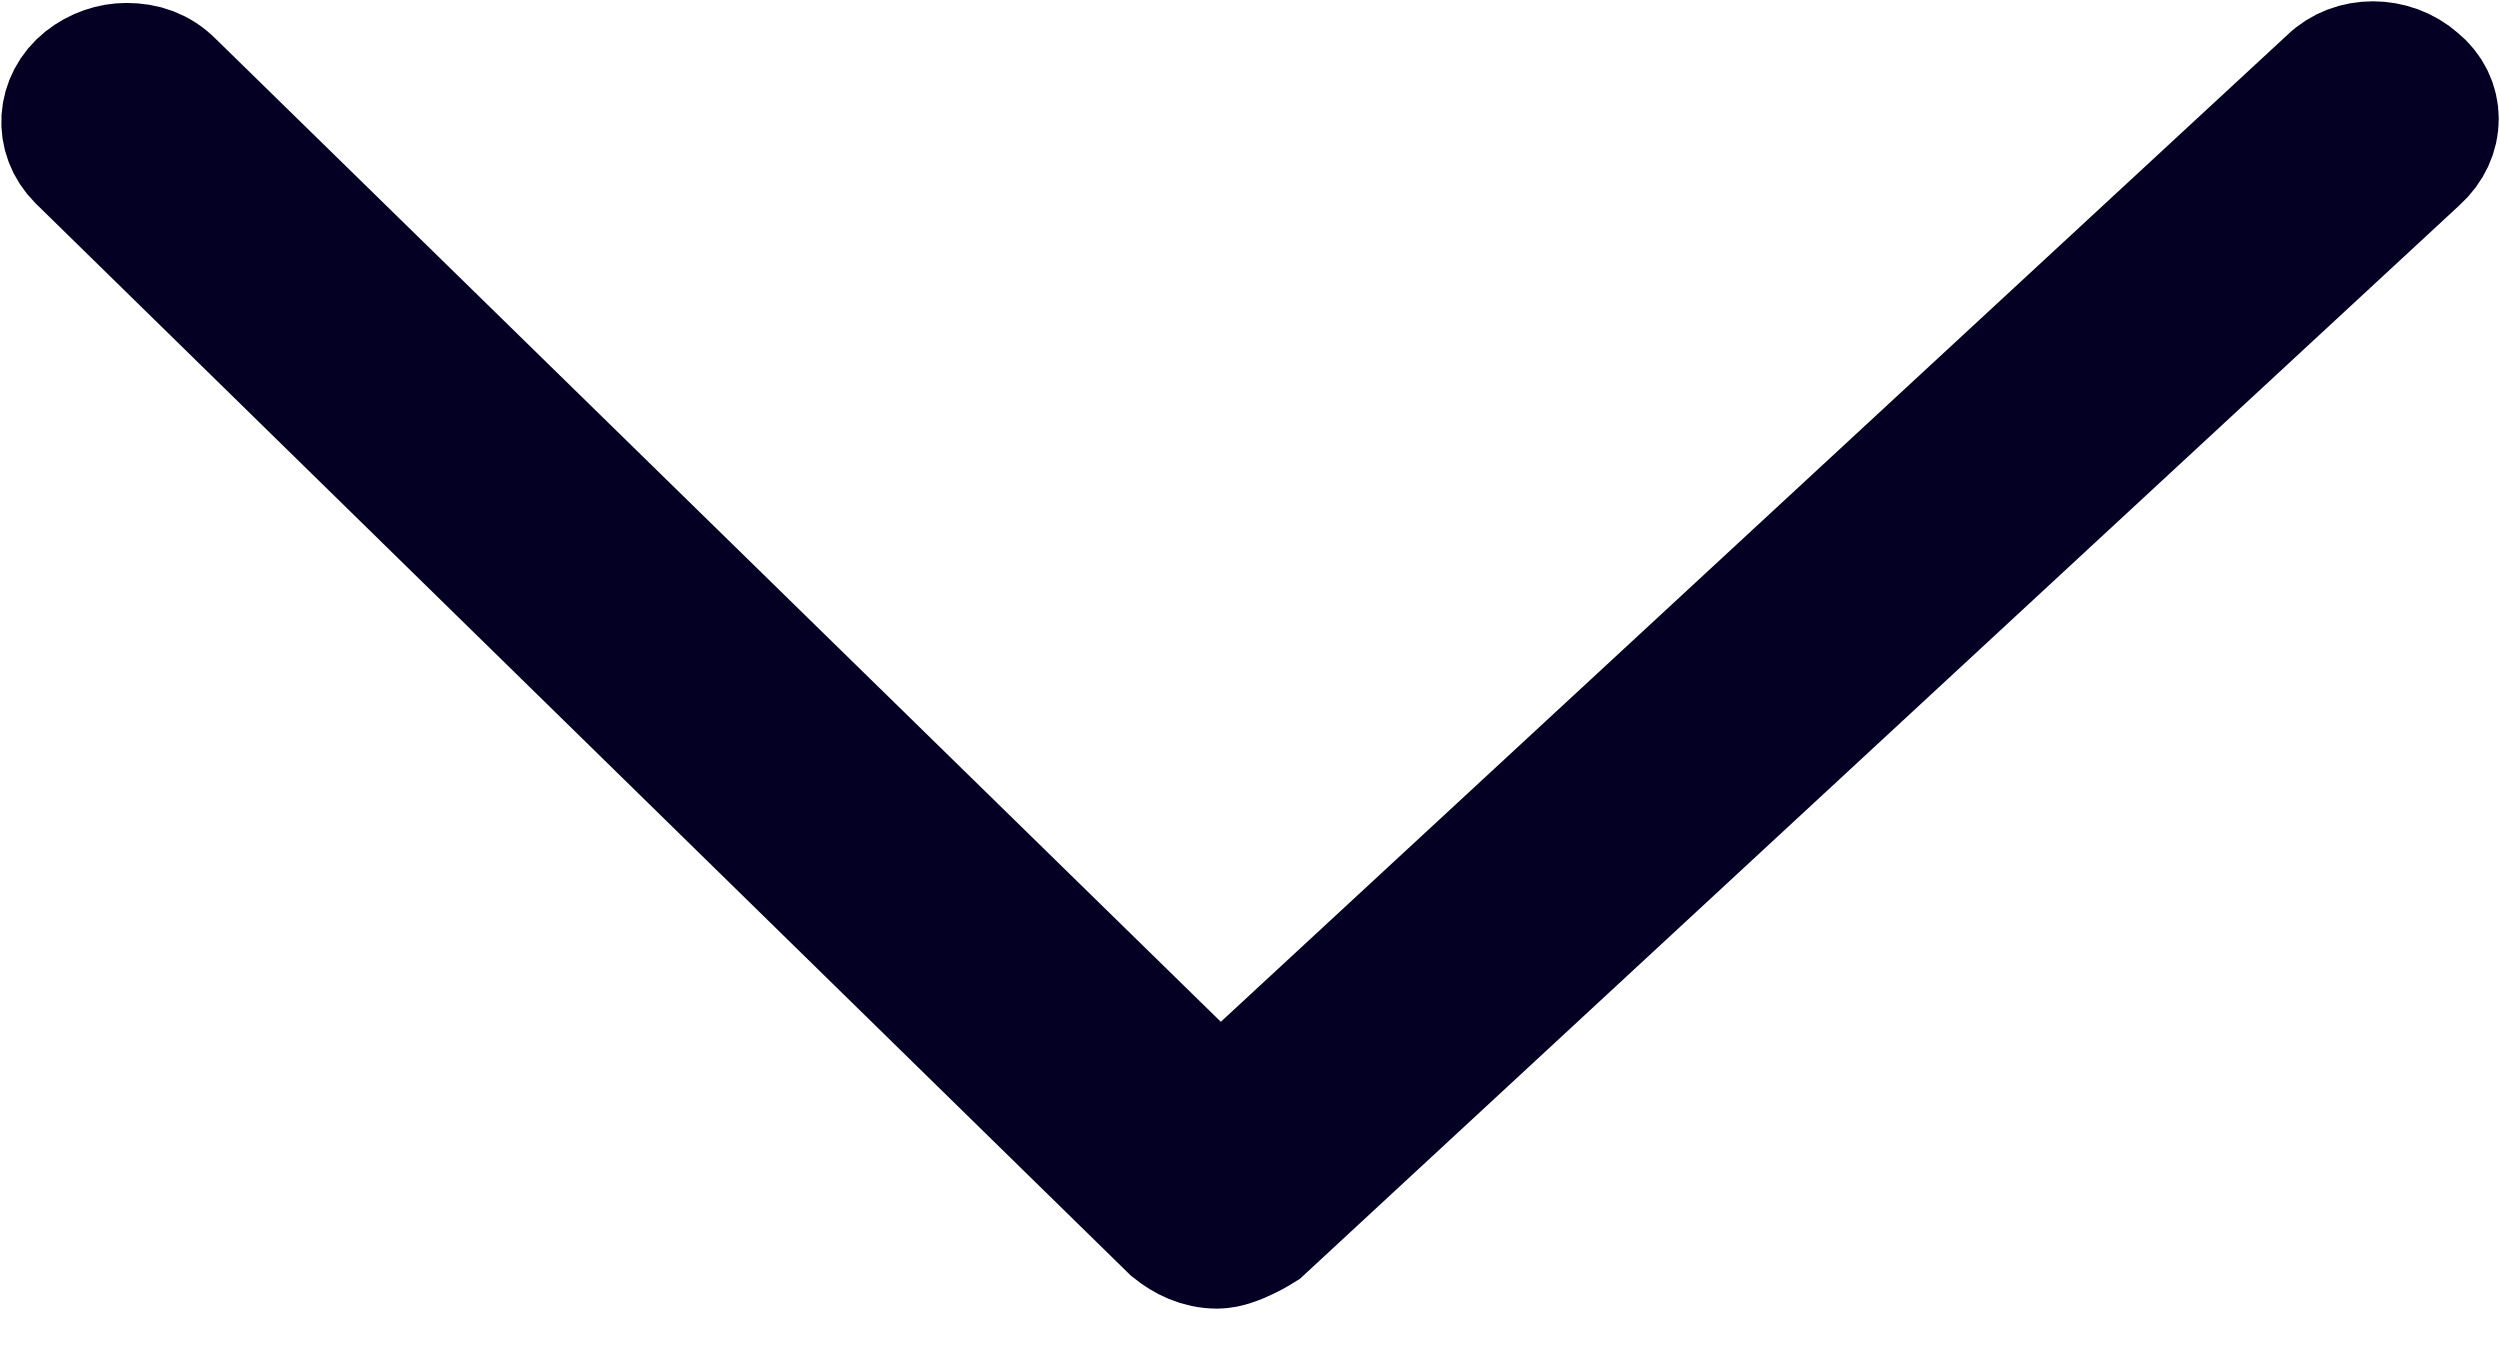
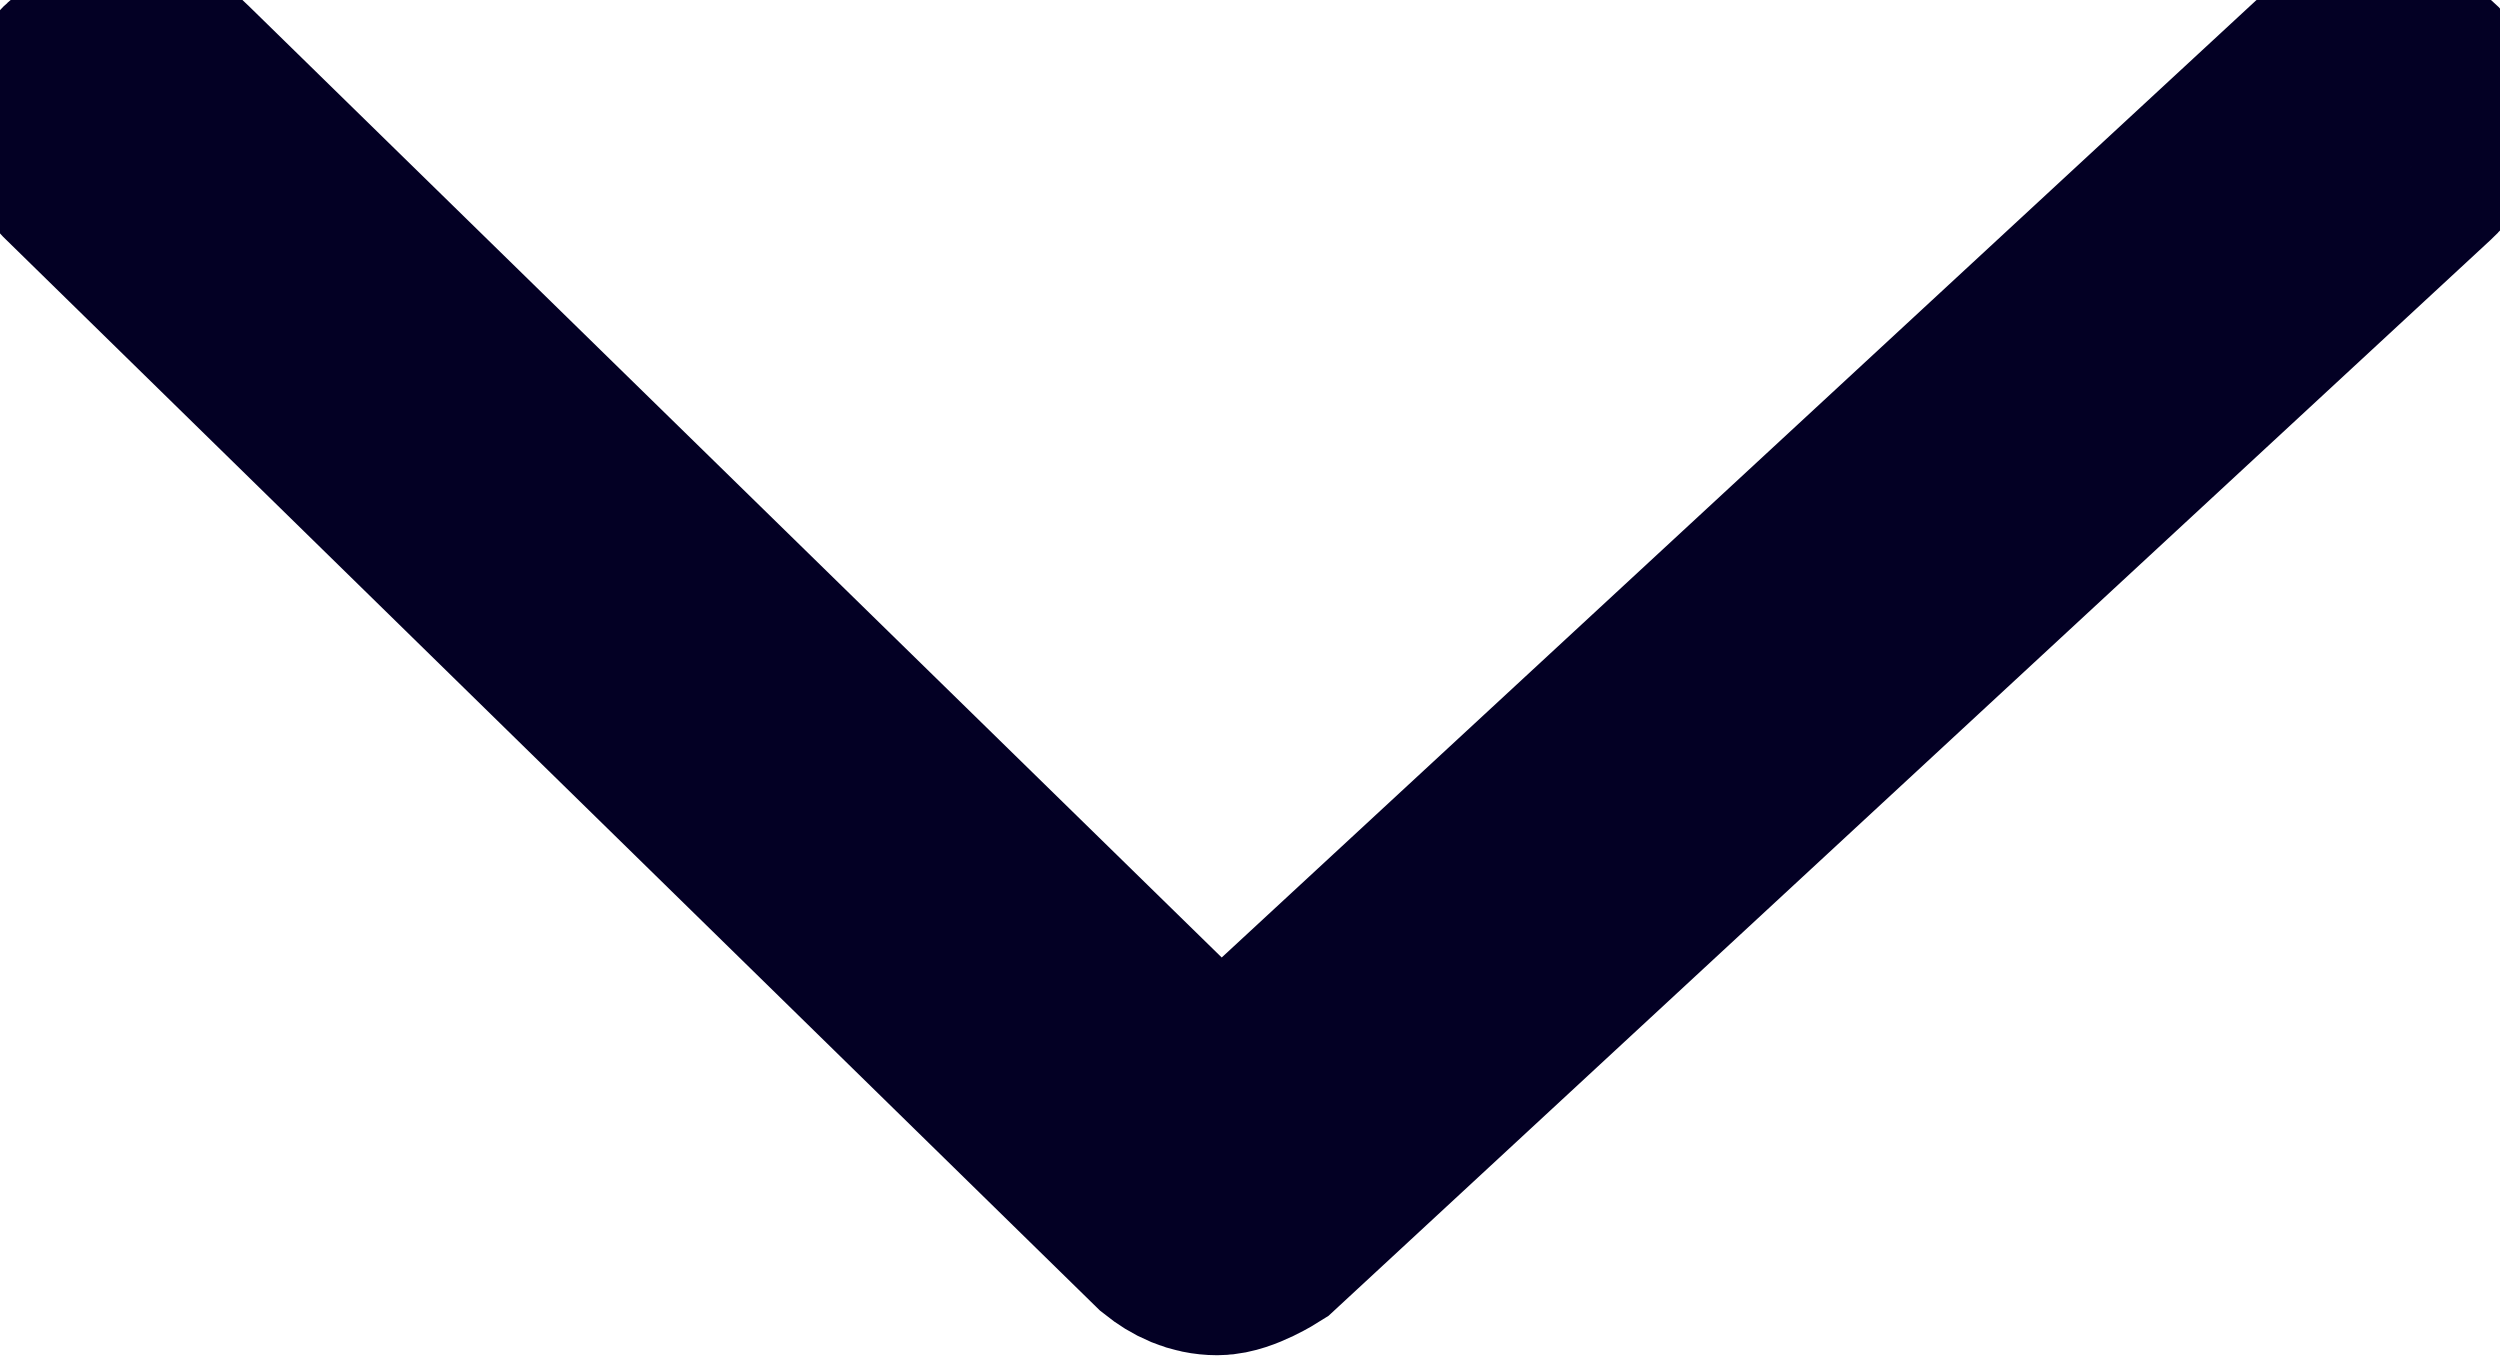
<svg xmlns="http://www.w3.org/2000/svg" width="11" height="6" viewBox="0 0 11 6" fill="none">
-   <path d="M0.557 0.308C0.629 0.308 0.69 0.329 0.741 0.38L5.366 4.903L10.266 0.369C10.358 0.278 10.521 0.278 10.623 0.369C10.725 0.451 10.725 0.593 10.623 0.685L5.539 5.392C5.539 5.392 5.427 5.463 5.356 5.463C5.284 5.463 5.223 5.433 5.172 5.392L0.364 0.685C0.272 0.593 0.282 0.451 0.384 0.369C0.435 0.329 0.496 0.308 0.557 0.308Z" fill="#030024" stroke="#030024" stroke-width="0.59" stroke-miterlimit="10" />
+   <path d="M0.557 0.308C0.629 0.308 0.69 0.329 0.741 0.38L5.366 4.903L10.266 0.369C10.358 0.278 10.521 0.278 10.623 0.369C10.725 0.451 10.725 0.593 10.623 0.685L5.539 5.392C5.539 5.392 5.427 5.463 5.356 5.463C5.284 5.463 5.223 5.433 5.172 5.392L0.364 0.685C0.272 0.593 0.282 0.451 0.384 0.369C0.435 0.329 0.496 0.308 0.557 0.308Z" fill="#030024" stroke="#030024" strokeWidth="0.59" strokeMiterlimit="10" />
</svg>
